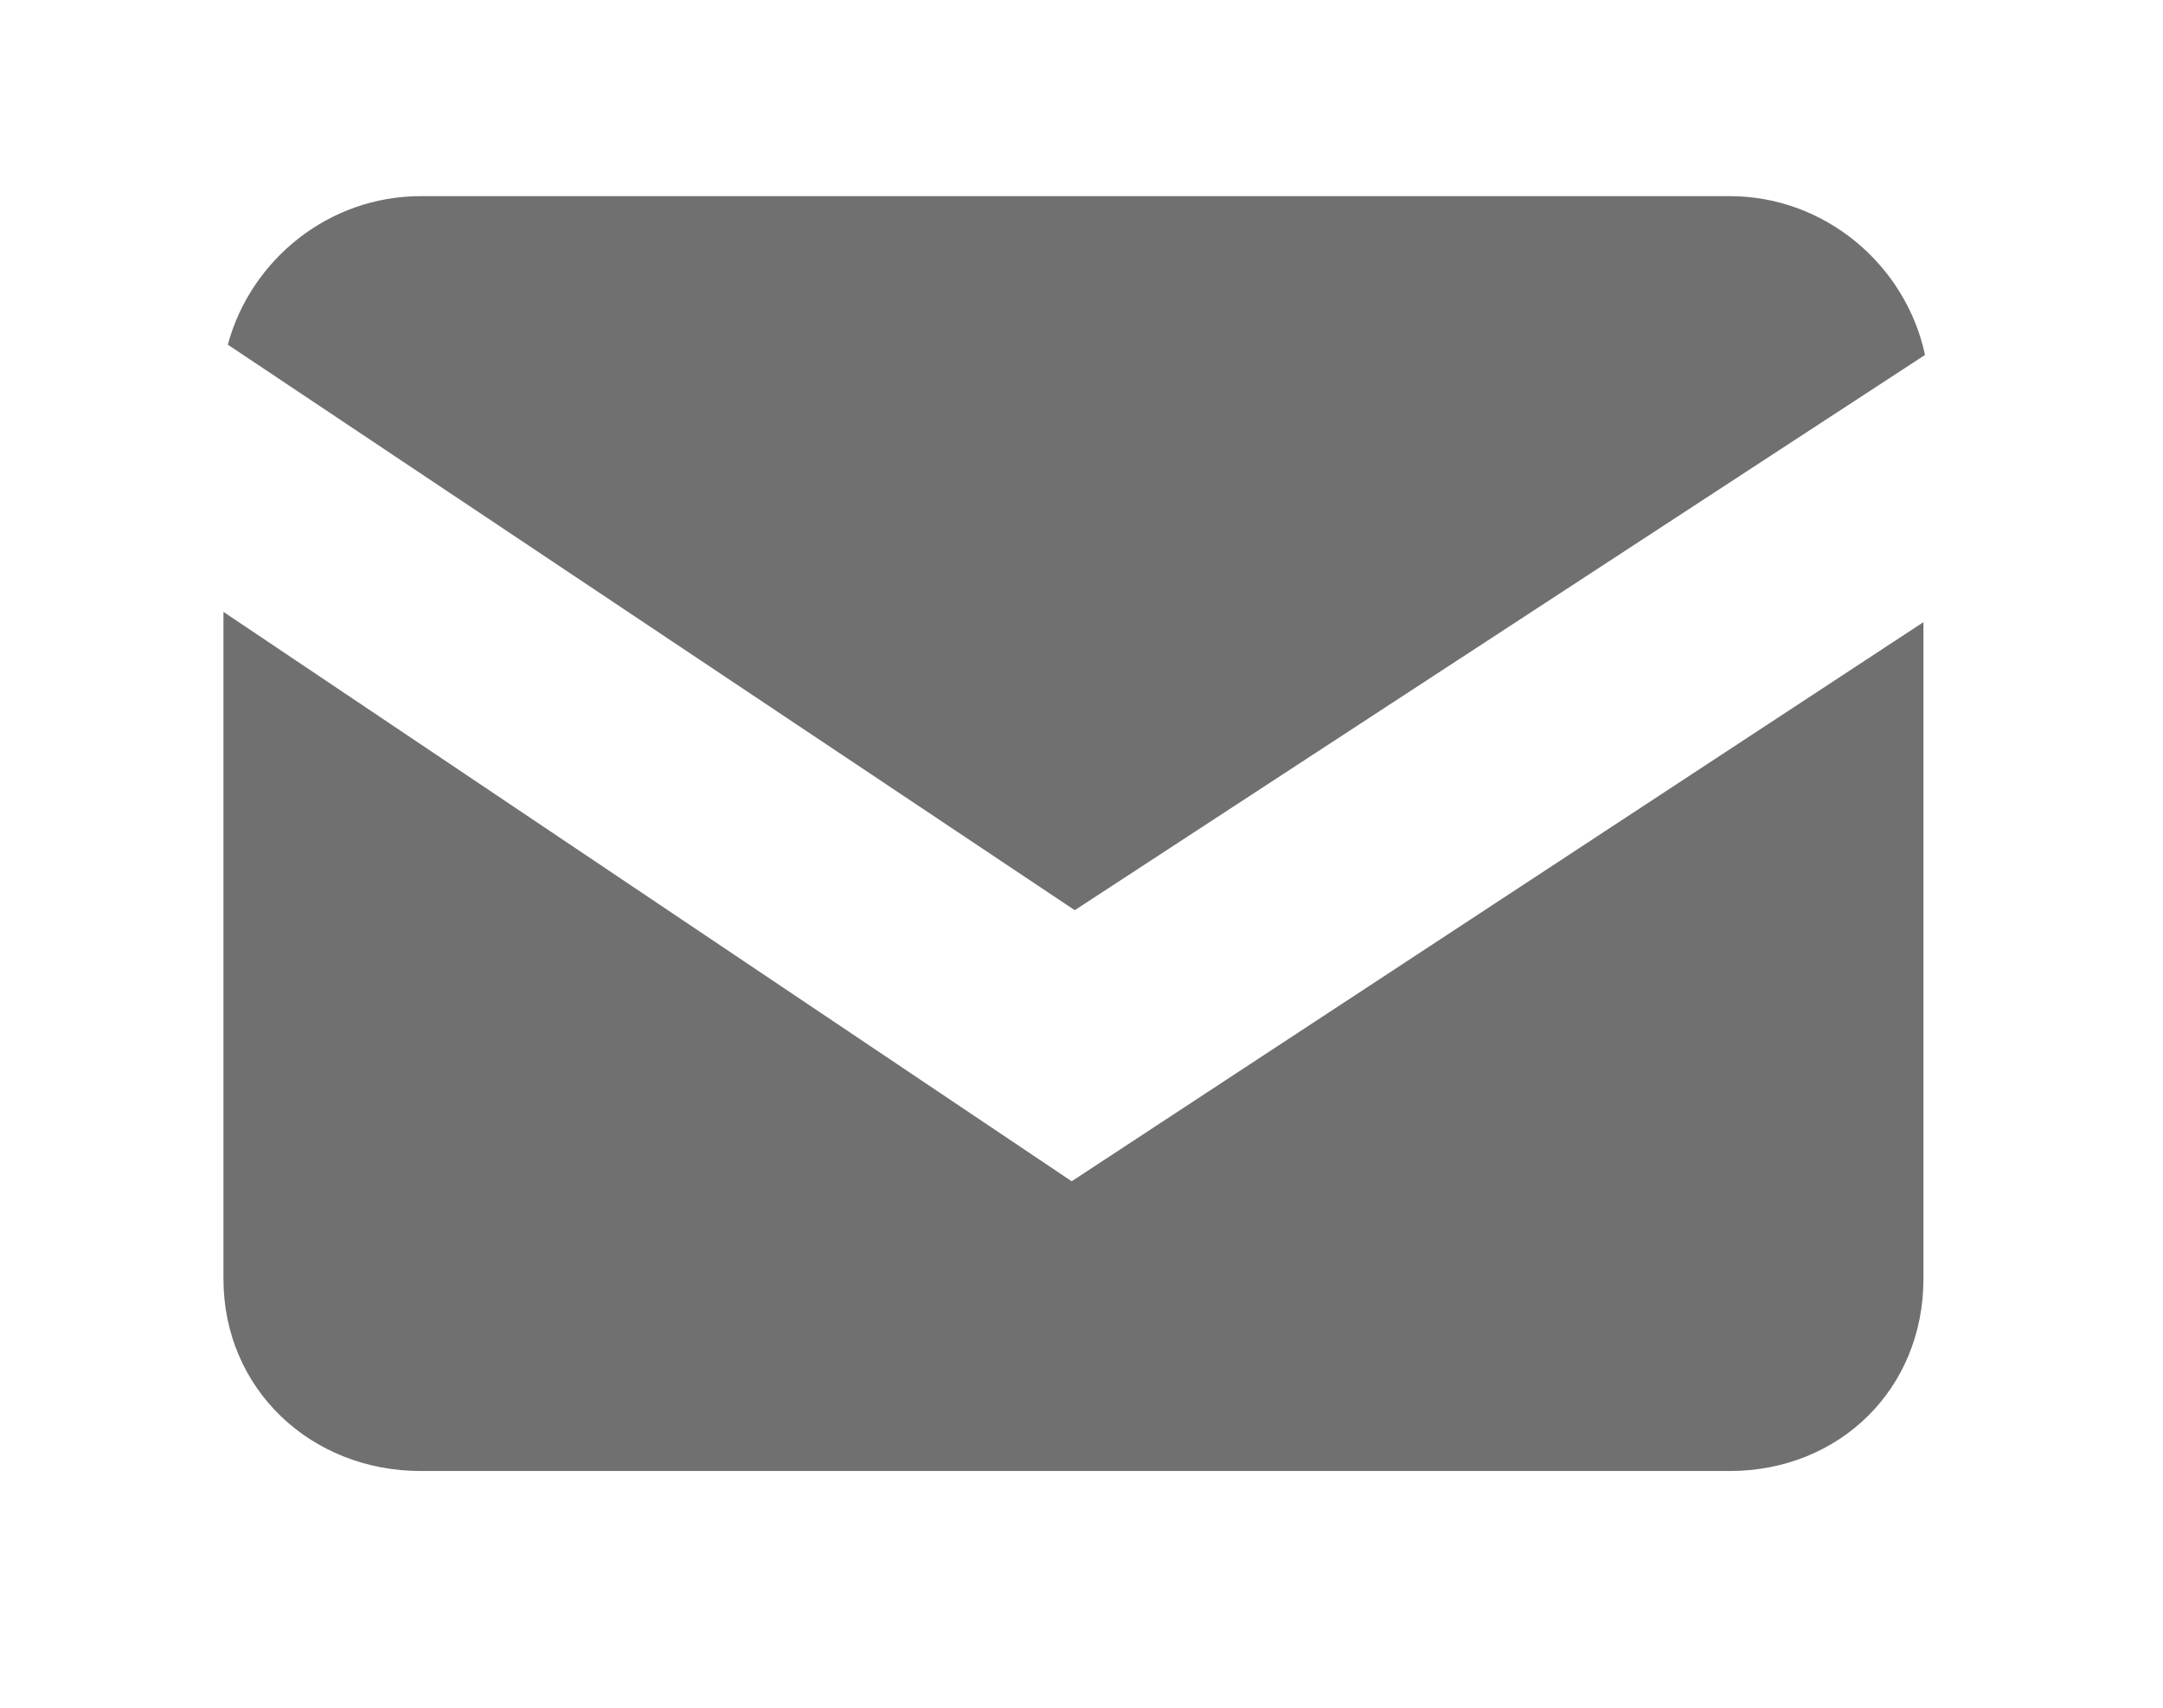
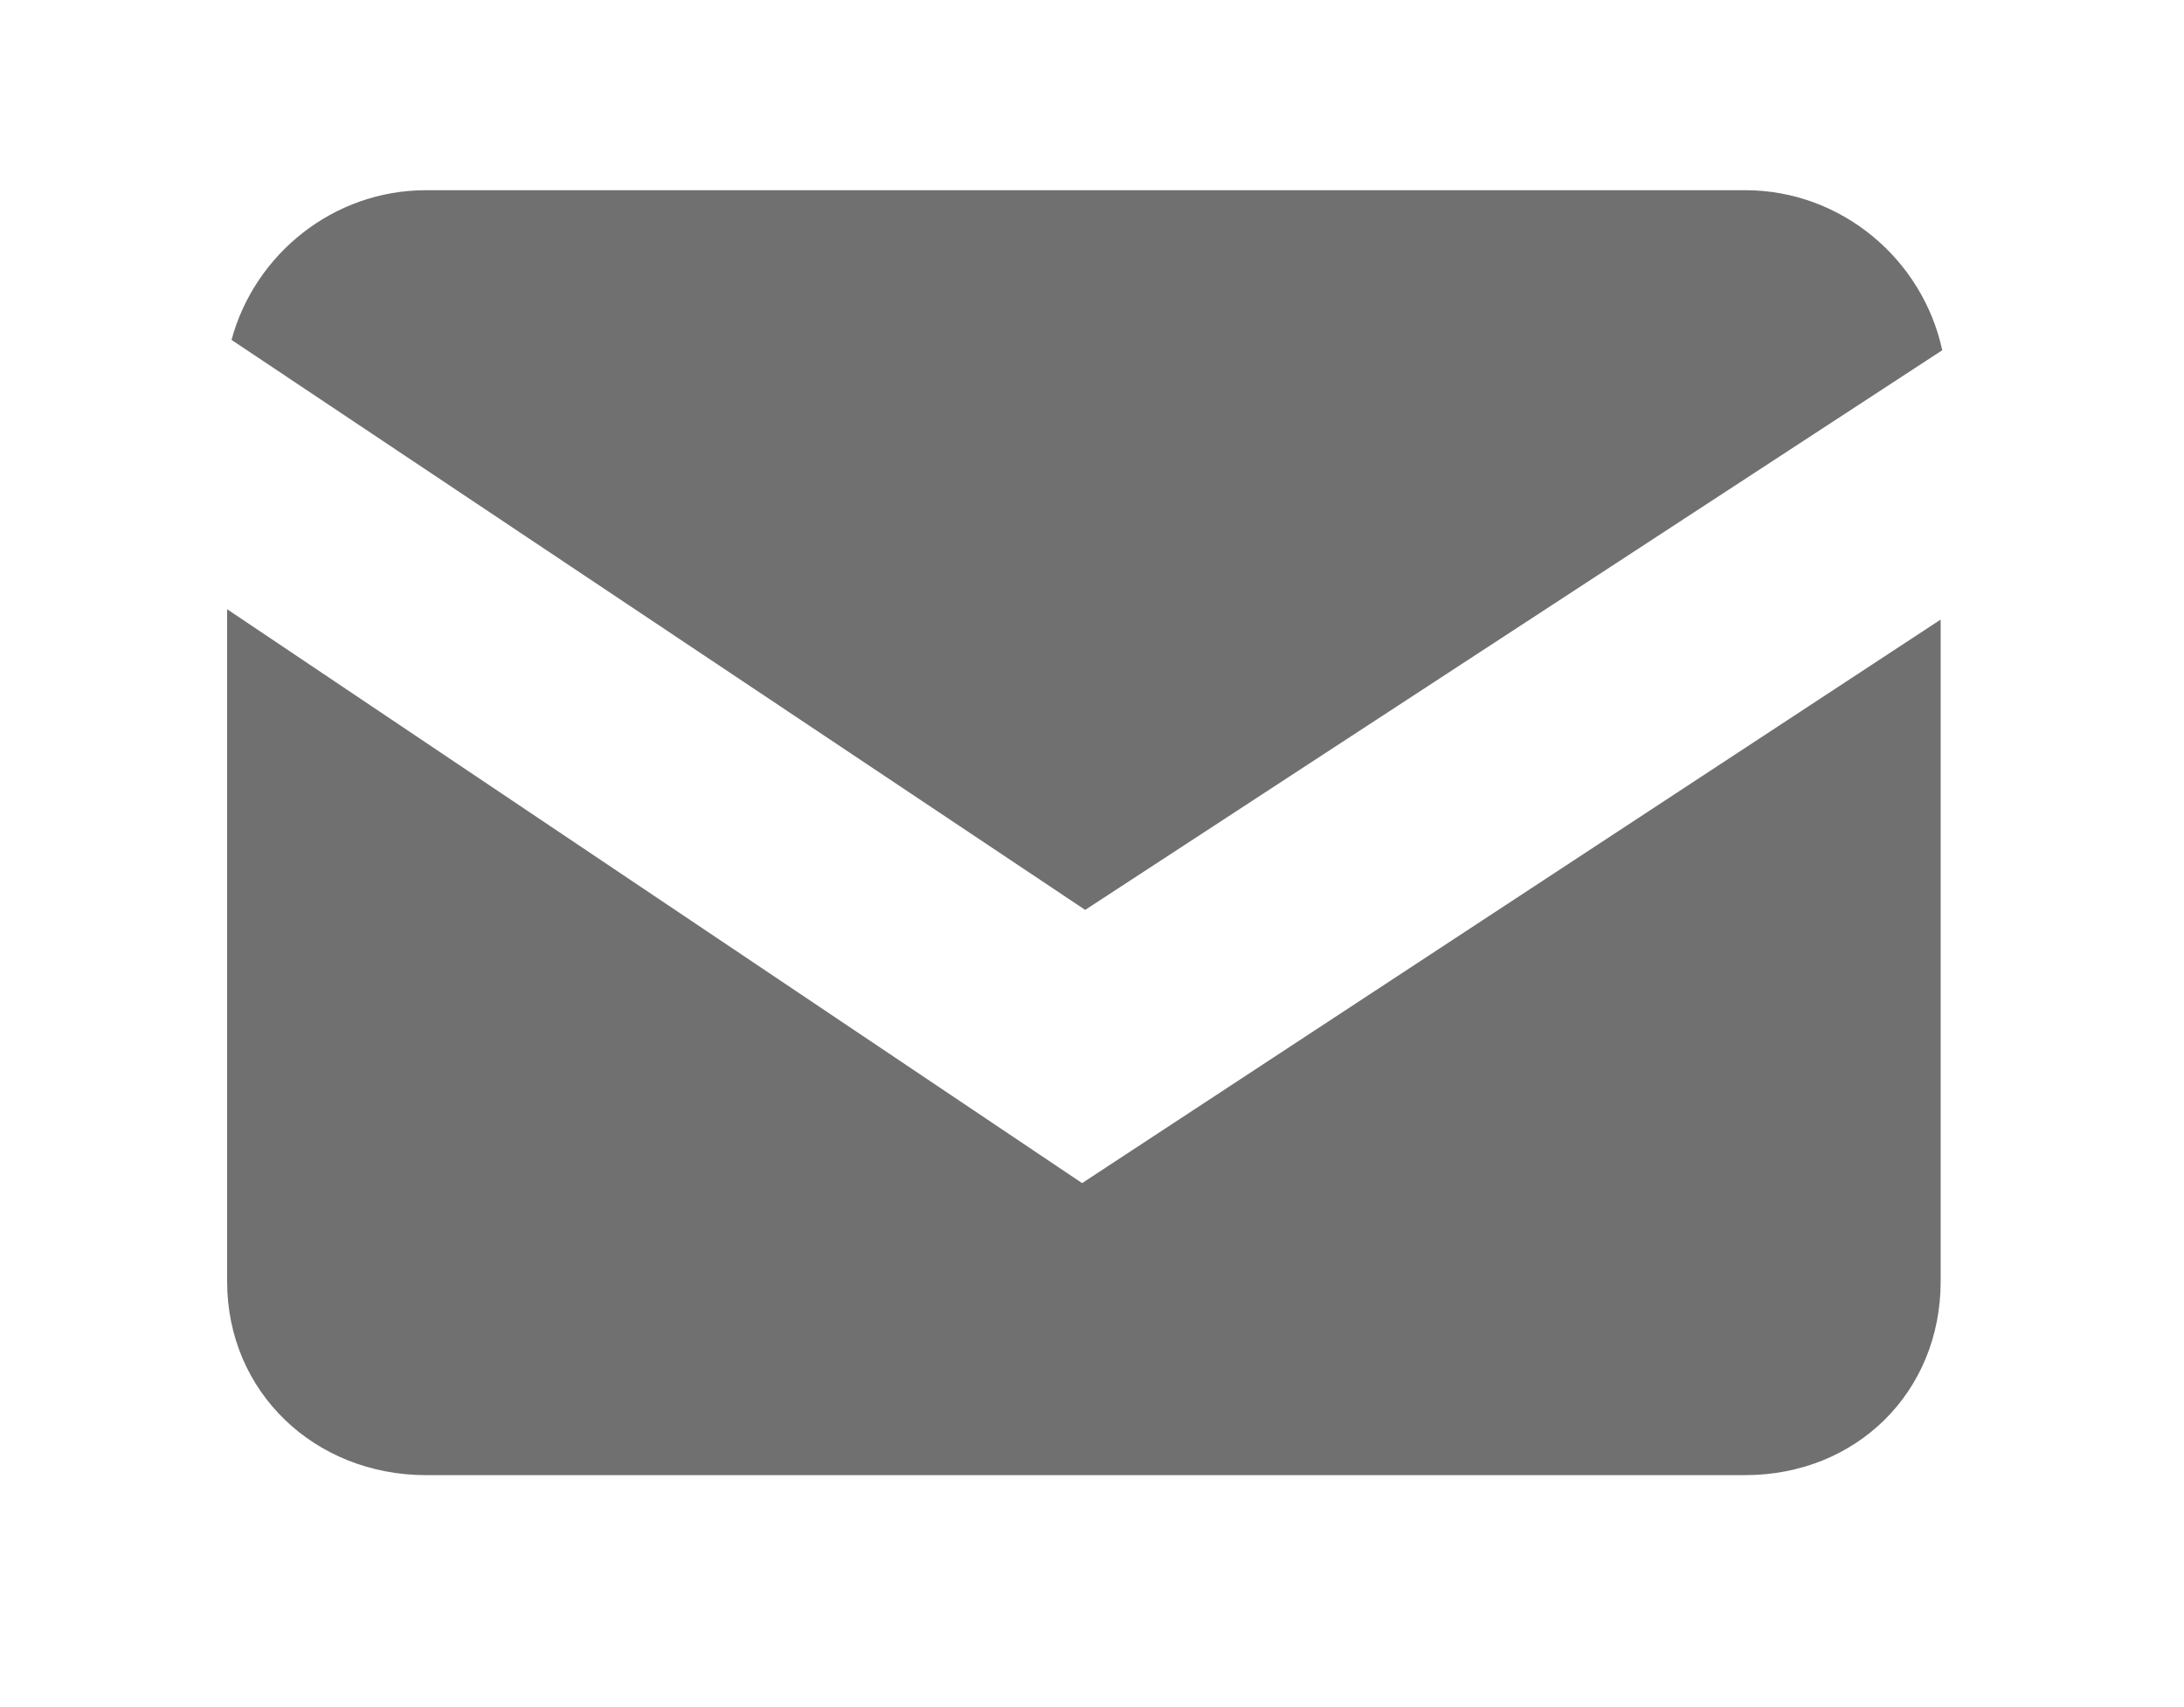
- <svg xmlns="http://www.w3.org/2000/svg" version="1.1" id="Layer_1" x="0px" y="0px" width="38px" height="30px" viewBox="0 0 21.905 17.143" enable-background="new 0 0 21.905 17.143" xml:space="preserve">
+ <svg xmlns="http://www.w3.org/2000/svg" version="1.1" id="Layer_1" x="0px" y="0px" width="32px" height="25px" viewBox="0 0 21.905 17.143" enable-background="new 0 0 21.905 17.143" xml:space="preserve">
  <path fill="#707070" d="M19.495,3.519c-0.196-0.913-1.013-1.608-1.979-1.608H4.261c-0.931,0-1.721,0.643-1.954,1.504l8.577,5.727  L19.495,3.519z" />
  <path fill="#707070" d="M10.853,11.887l-8.59-5.766v6.755c0,1.113,0.884,1.945,1.998,1.945h13.255c1.113,0,1.963-0.832,1.963-1.945  V6.225L10.853,11.887z" />
</svg>
